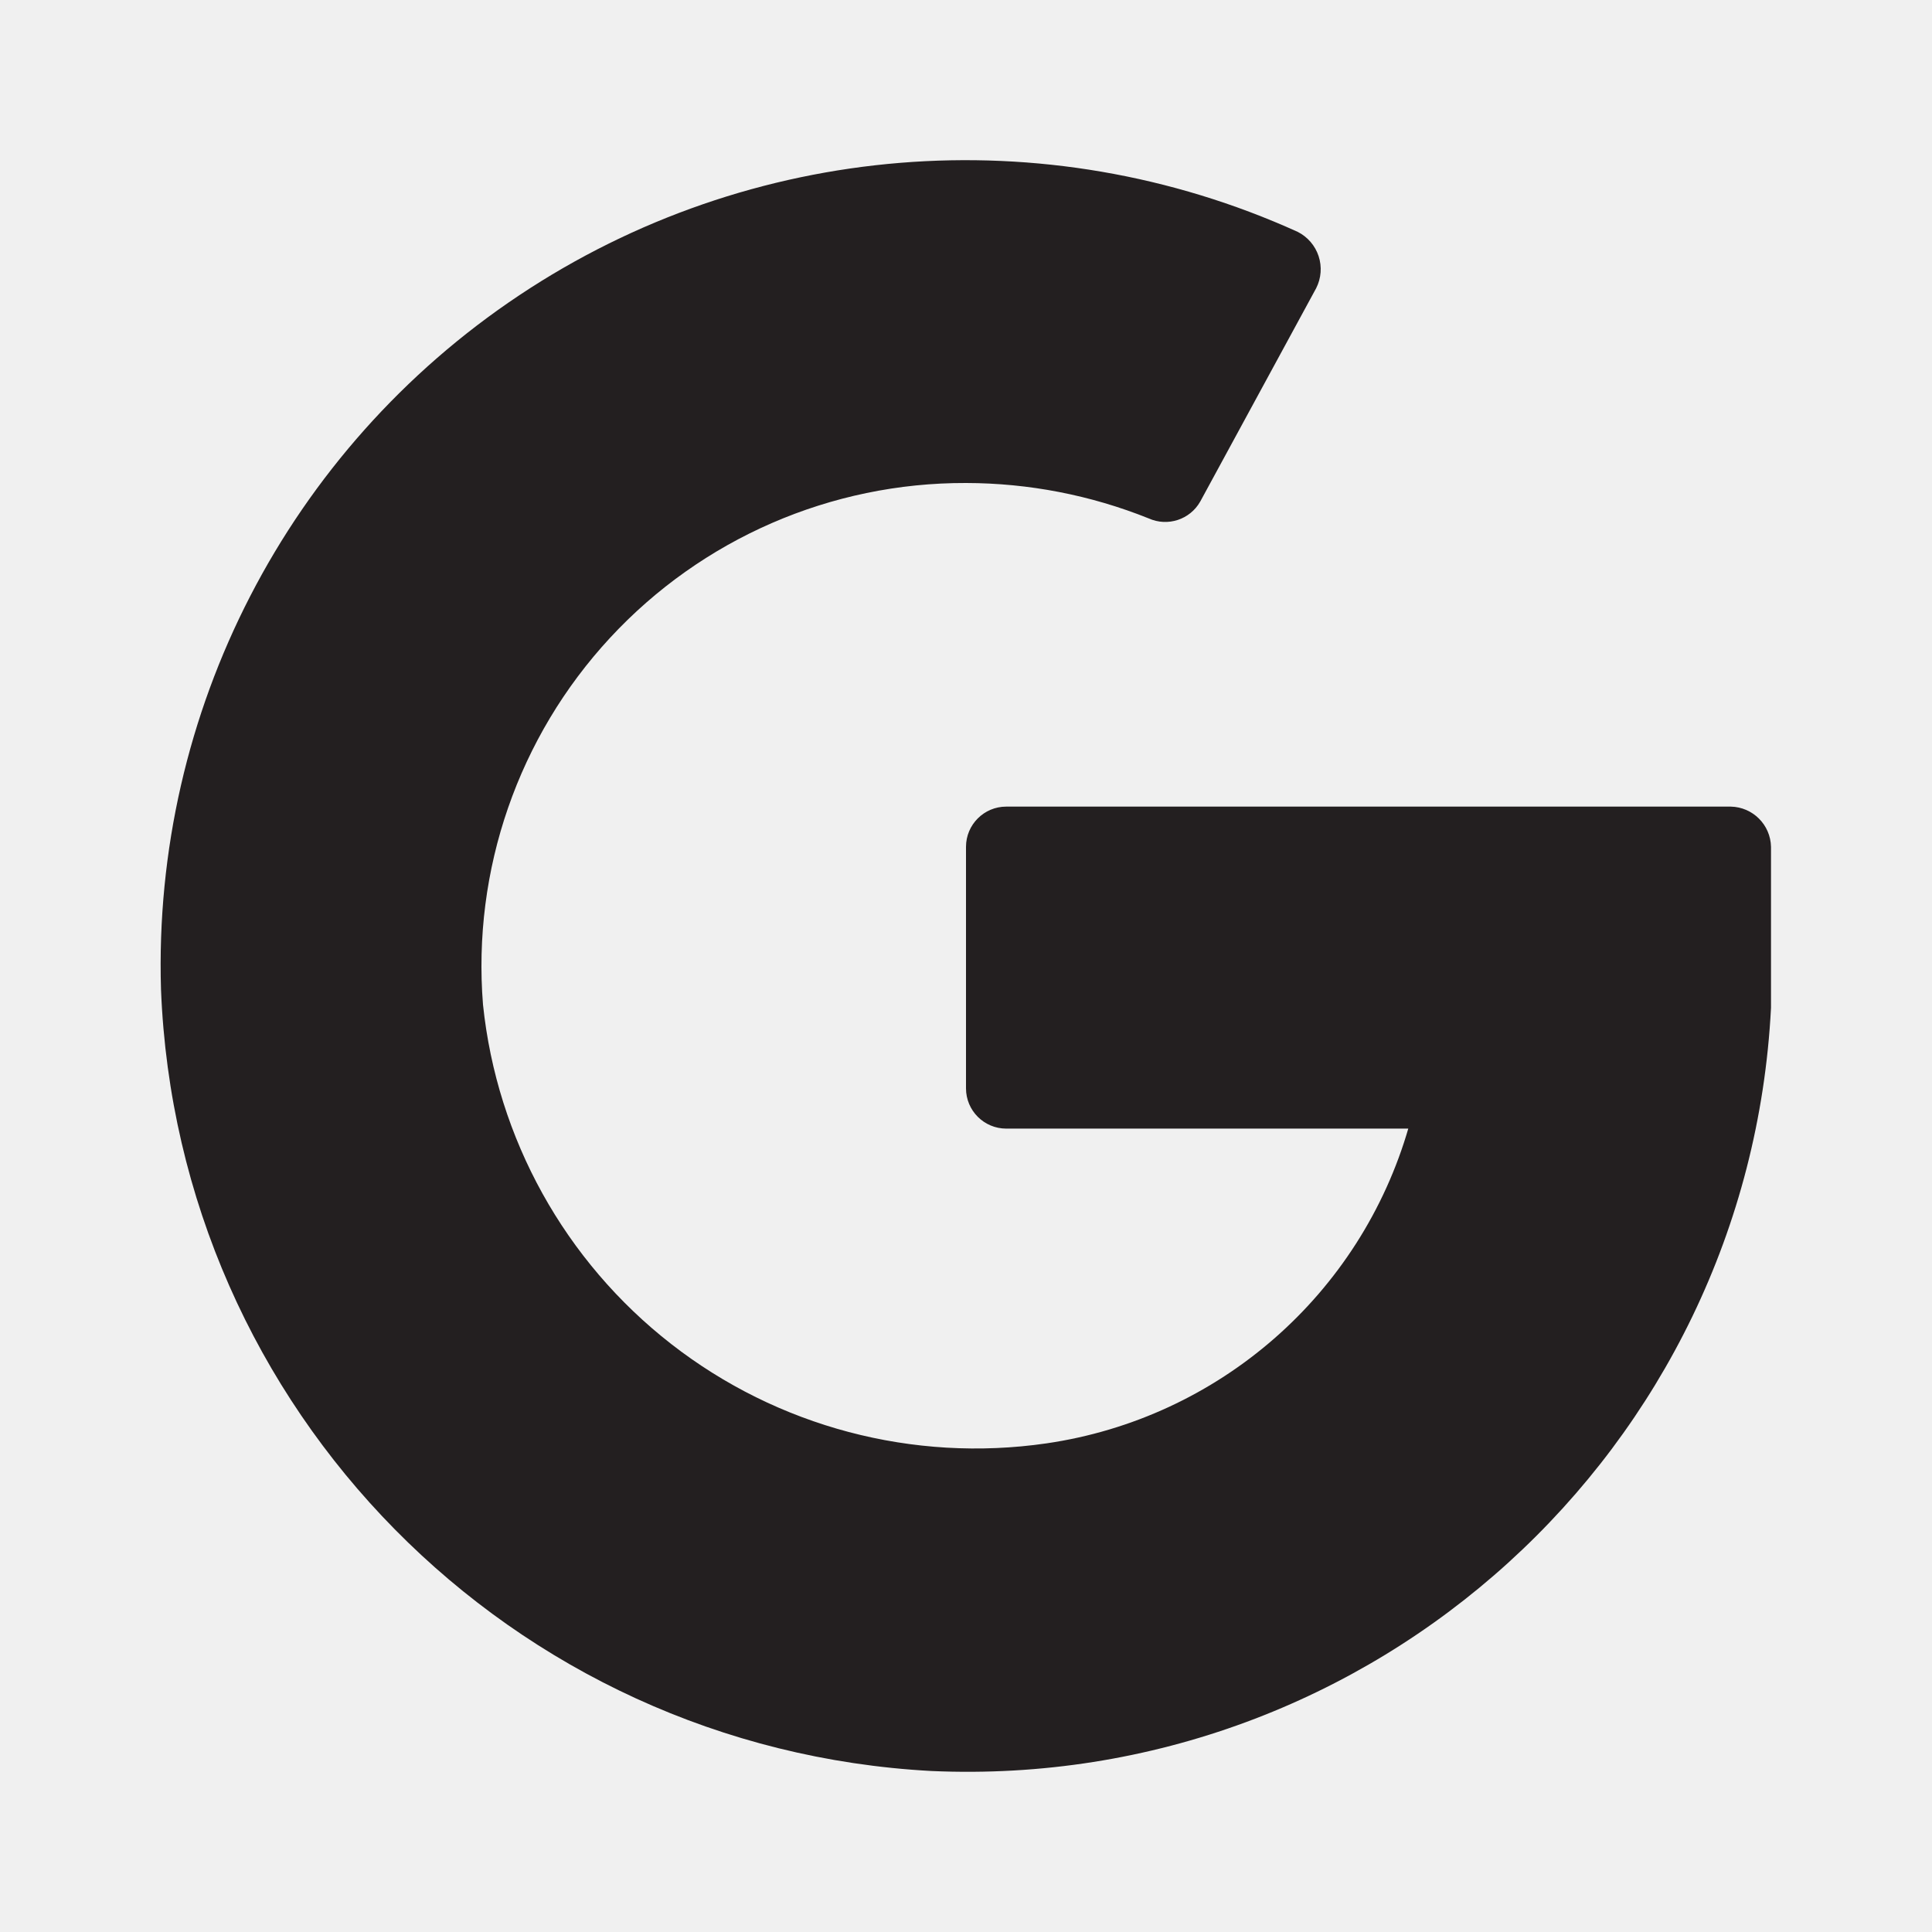
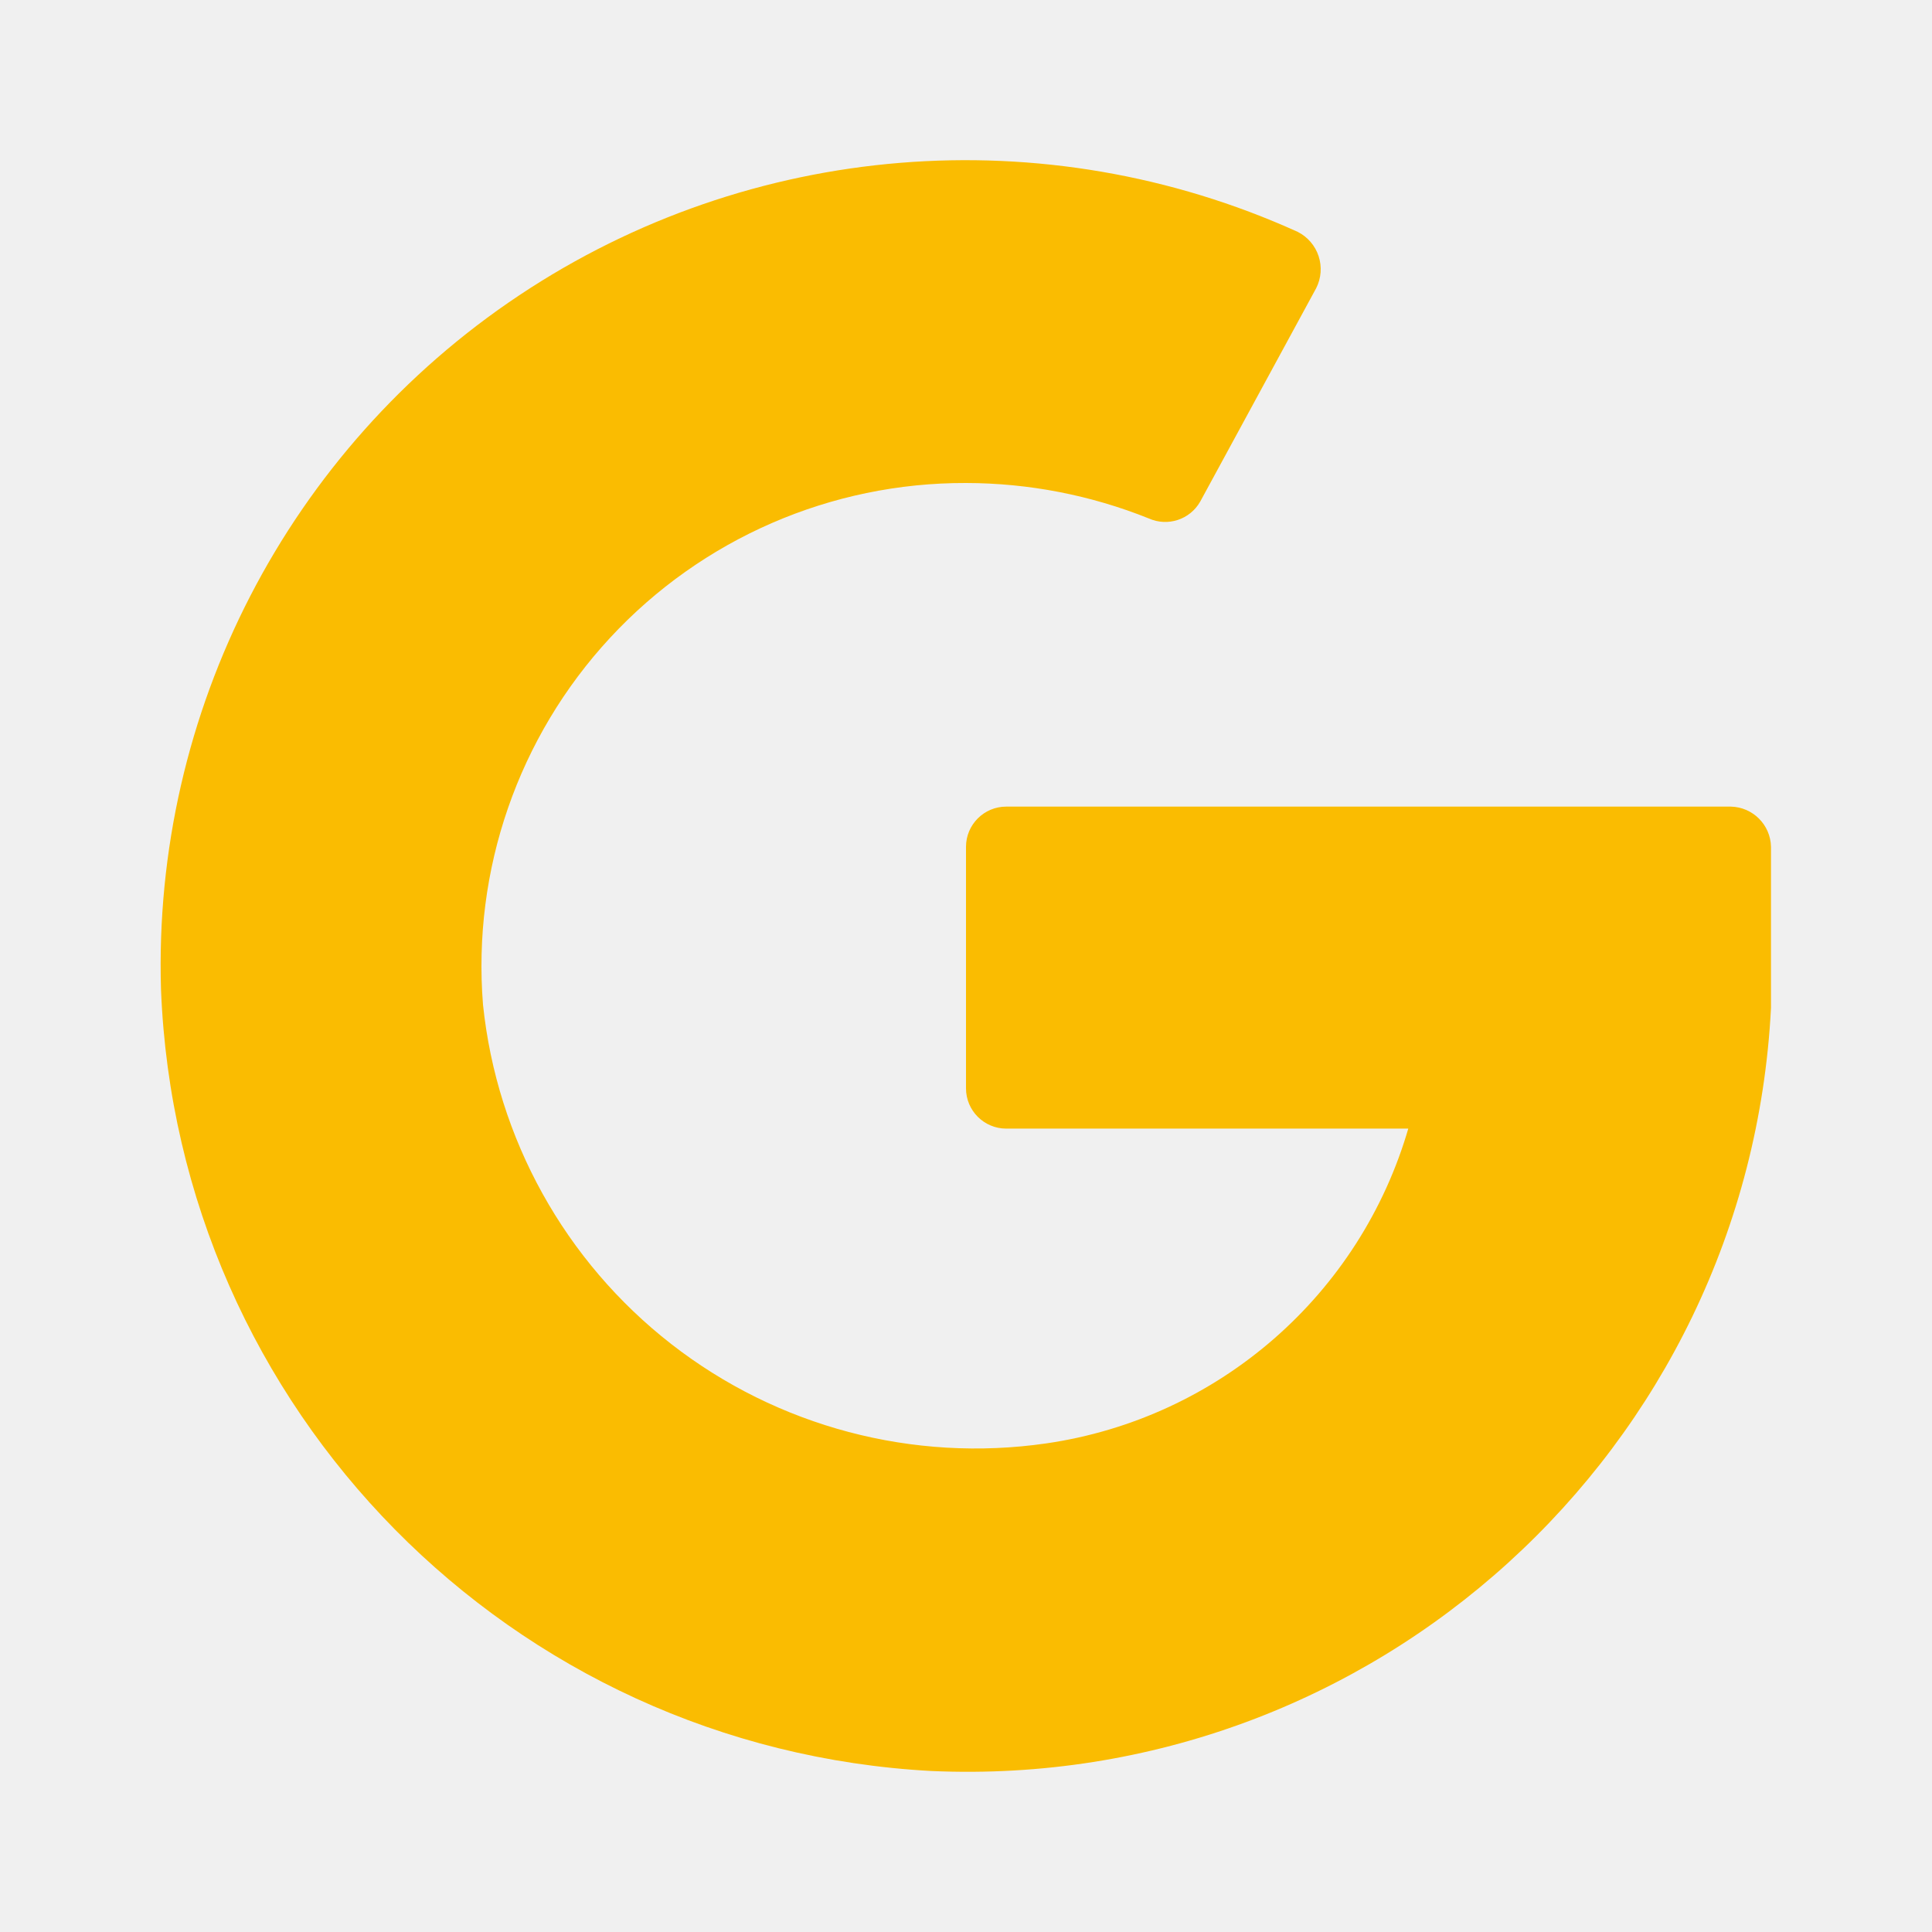
- <svg xmlns="http://www.w3.org/2000/svg" viewBox="0 0 24 24">
-   <path d="m0 0h24v24h-24" fill="#fff" opacity="0" />
-   <path d="m17.5 14a5.51 5.51 0 0 1 -4.5 3.93 6.15 6.15 0 0 1 -7-5.45 6 6 0 0 1 6-6.48 6.12 6.12 0 0 1 2.27.44.5.5 0 0 0 .64-.21l1.44-2.65a.52.52 0 0 0 -.23-.7 10 10 0 0 0 -14.12 9.41 10.12 10.12 0 0 0 9.57 9.71 10 10 0 0 0 10.43-9.48c0-.2 0-1.35 0-2a.51.51 0 0 0 -.5-.5h-9a.5.5 0 0 0 -.5.5v3a.5.5 0 0 0 .5.5h5" fill="#231f20" />
+ <svg xmlns="http://www.w3.org/2000/svg" viewBox="0 0 24 24" fill="#FABC01">
+   <path d="m0 0h24v24h-24" opacity="0" />
+   <path d="m17.5 14a5.51 5.51 0 0 1 -4.5 3.93 6.15 6.15 0 0 1 -7-5.45 6 6 0 0 1 6-6.48 6.12 6.12 0 0 1 2.27.44.5.5 0 0 0 .64-.21l1.44-2.65a.52.52 0 0 0 -.23-.7 10 10 0 0 0 -14.12 9.41 10.12 10.12 0 0 0 9.57 9.71 10 10 0 0 0 10.43-9.48c0-.2 0-1.35 0-2a.51.51 0 0 0 -.5-.5h-9a.5.5 0 0 0 -.5.5v3a.5.5 0 0 0 .5.5h5" />
</svg>
